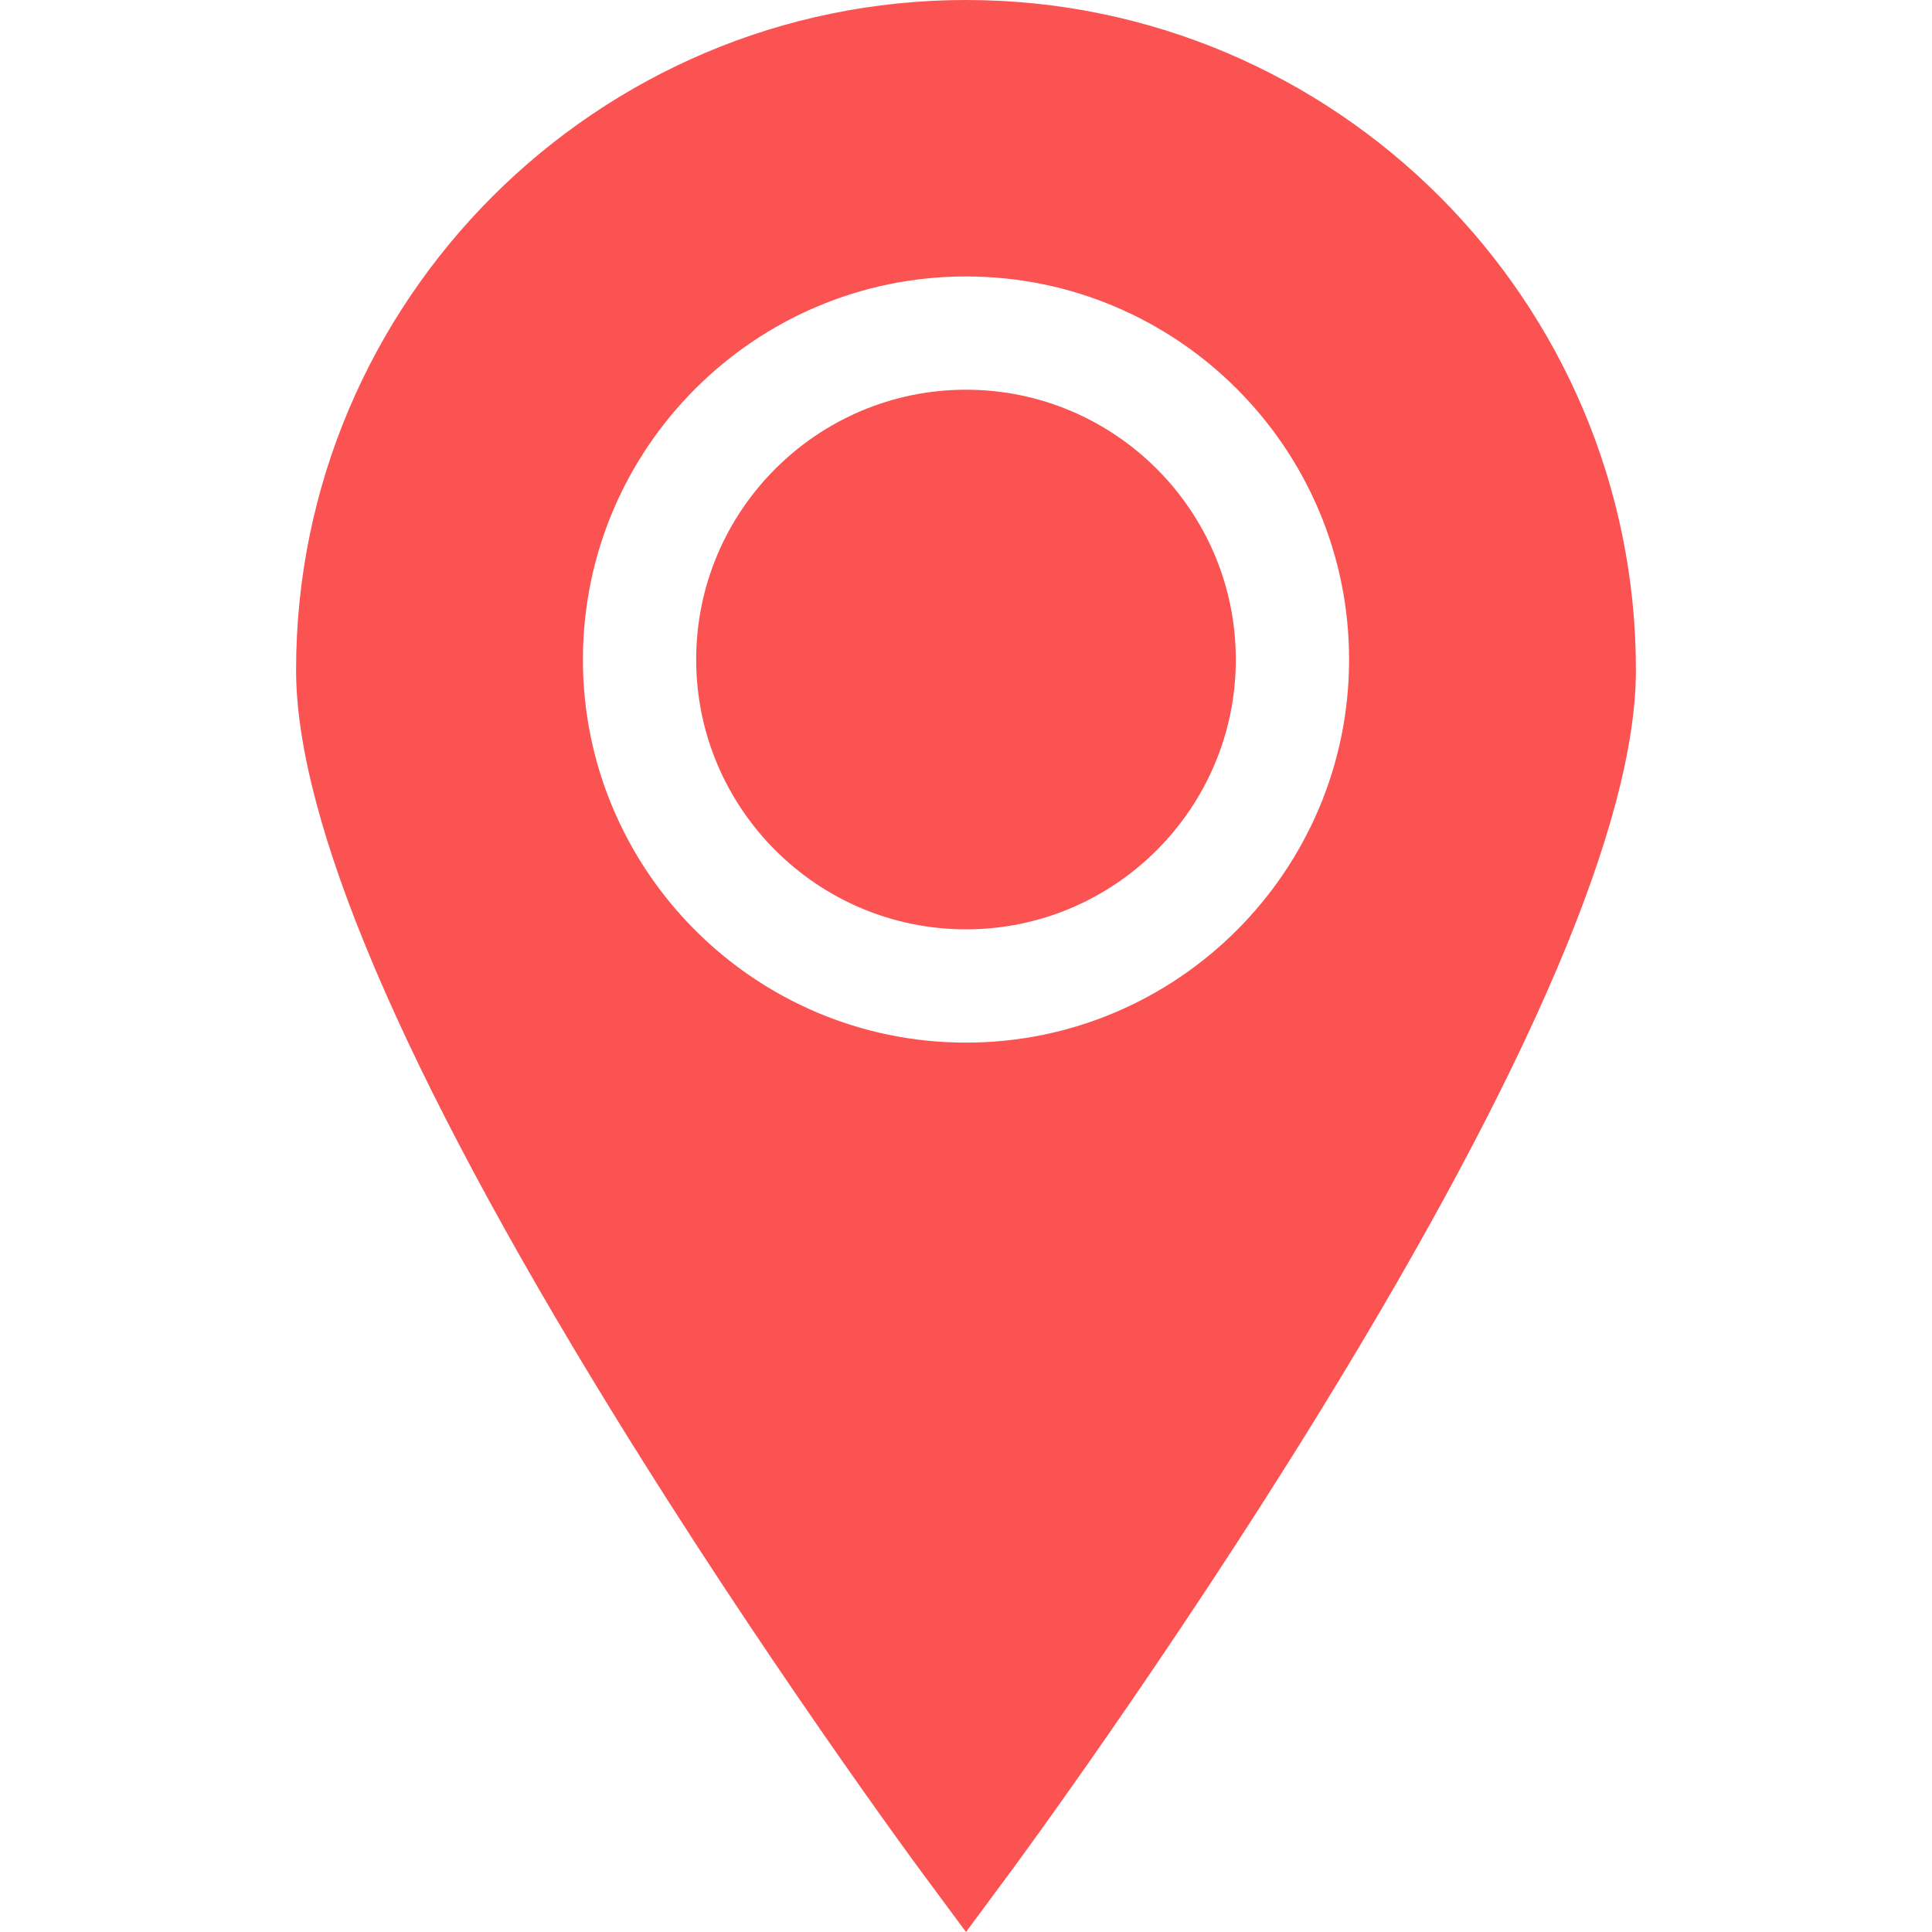
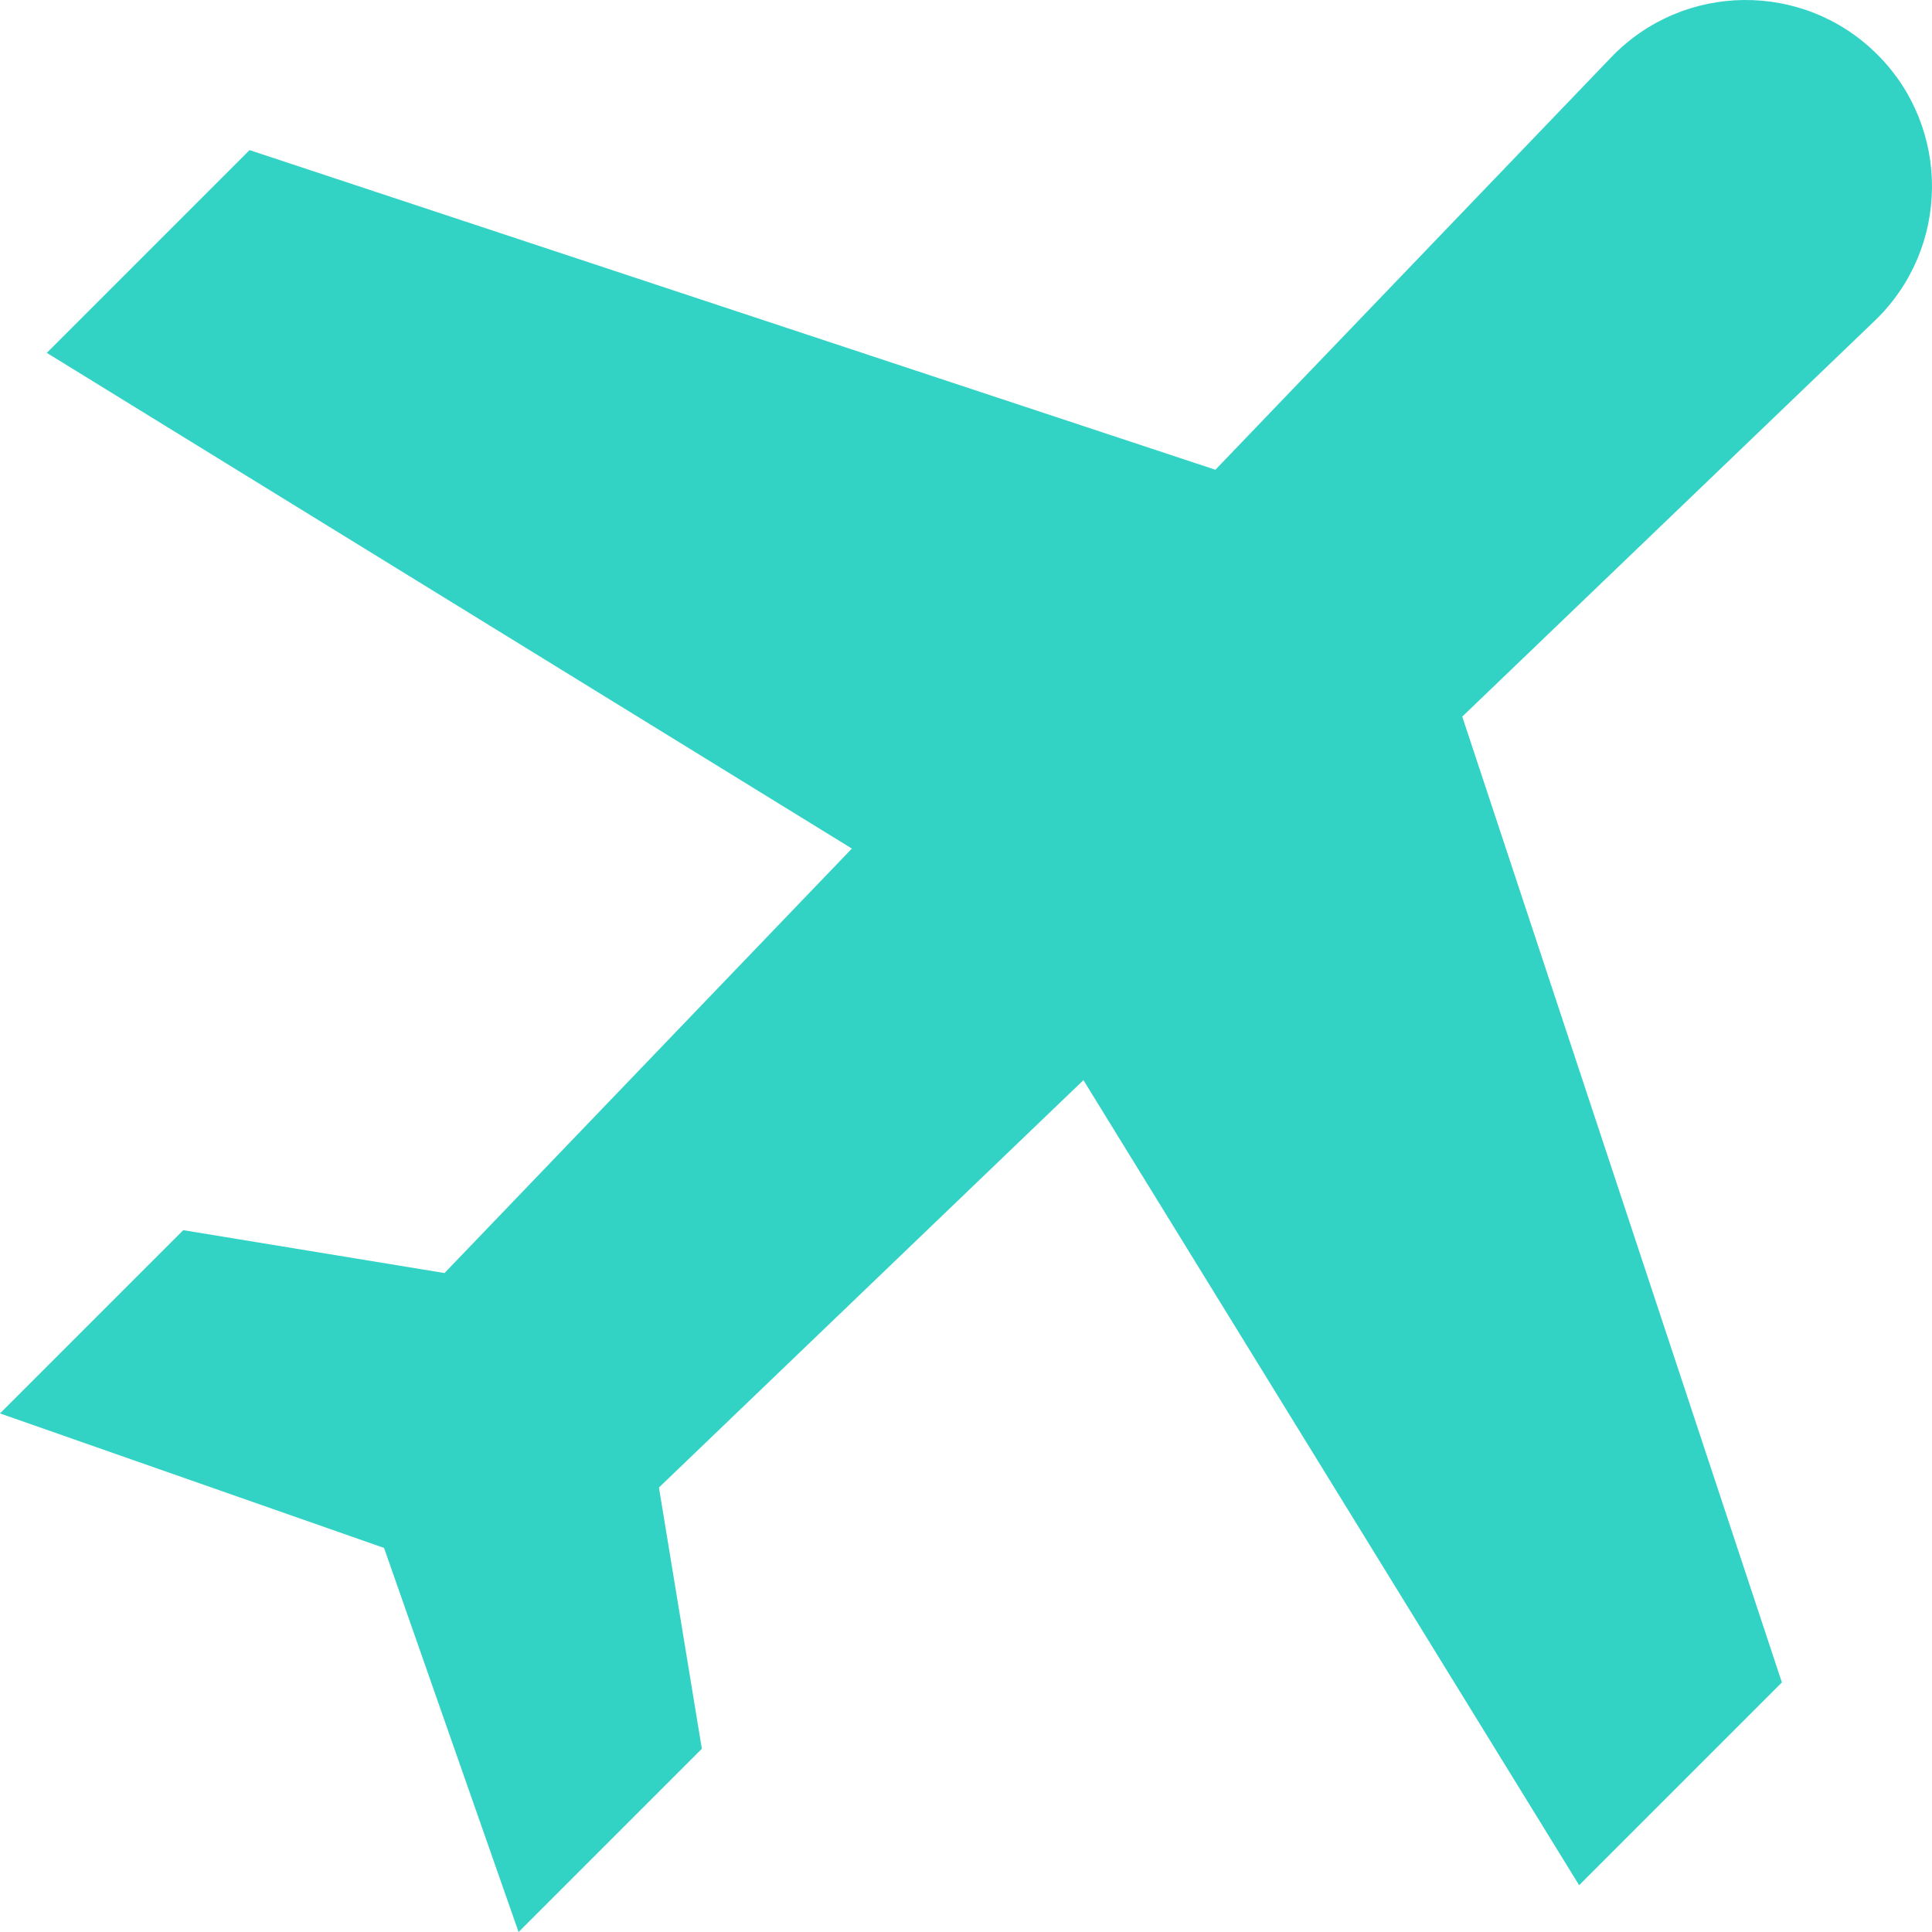
- <svg xmlns="http://www.w3.org/2000/svg" version="1.1" id="Capa_1" x="0px" y="0px" viewBox="0 0 512 512" style="enable-background:new 0 0 512 512;" xml:space="preserve" width="512px" height="512px">
+ <svg xmlns="http://www.w3.org/2000/svg" version="1.1" id="Capa_1" x="0px" y="0px" viewBox="0 0 512 512" style="enable-background:new 0 0 512 512;" xml:space="preserve" width="512px" height="512px" class="">
  <g>
    <g>
      <g>
-         <path d="M256,103.278c-39.429,0-71.505,32.077-71.505,71.505c0,39.429,32.077,71.505,71.505,71.505    c39.428,0,71.505-32.077,71.505-71.505C327.505,135.355,295.429,103.278,256,103.278z" data-original="#000000" class="active-path" data-old_color="#000000" fill="#FB5252" />
-       </g>
-     </g>
-     <g>
-       <g>
-         <path d="M256,0C158.107,0,78.465,79.642,78.465,177.535c0,40.042,28.089,106.034,83.486,196.143    c40.502,65.88,81.577,121.48,81.987,122.033L256,512l12.062-16.289c0.41-0.553,41.485-56.153,81.987-122.033    c55.397-90.109,83.486-156.101,83.486-196.143C433.535,79.642,353.893,0,256,0z M256,276.306    c-55.98,0-101.522-45.543-101.522-101.522c0-55.98,45.543-101.522,101.522-101.522s101.522,45.543,101.522,101.522    C357.522,230.763,311.98,276.306,256,276.306z" data-original="#000000" class="active-path" data-old_color="#000000" fill="#FB5252" />
+         <path d="M497.535,14.465c-19.569-19.568-51.395-19.241-70.557,0.726L322.092,124.488L66.131,39.781L12.4,93.513l213.352,131.365    L117.796,337.372l-69.231-11.366L0,374.571l101.78,35.649L137.429,512l48.565-48.565l-11.366-69.231l112.494-107.955    L418.487,499.6l53.732-53.732l-84.706-255.961L496.808,85.022C516.776,65.86,517.103,34.034,497.535,14.465z" data-original="#000000" class="active-path" data-old_color="#000000" fill="#32D3C5" />
      </g>
    </g>
    <link type="text/css" rel="stylesheet" id="dark-mode-general-link" class="active-path" />
    <link type="text/css" rel="stylesheet" id="dark-mode-custom-link" class="active-path" />
    <style type="text/css" id="dark-mode-custom-style" class="active-path" />
  </g>
  <link type="text/css" rel="stylesheet" id="dark-mode-general-link" />
</svg>
